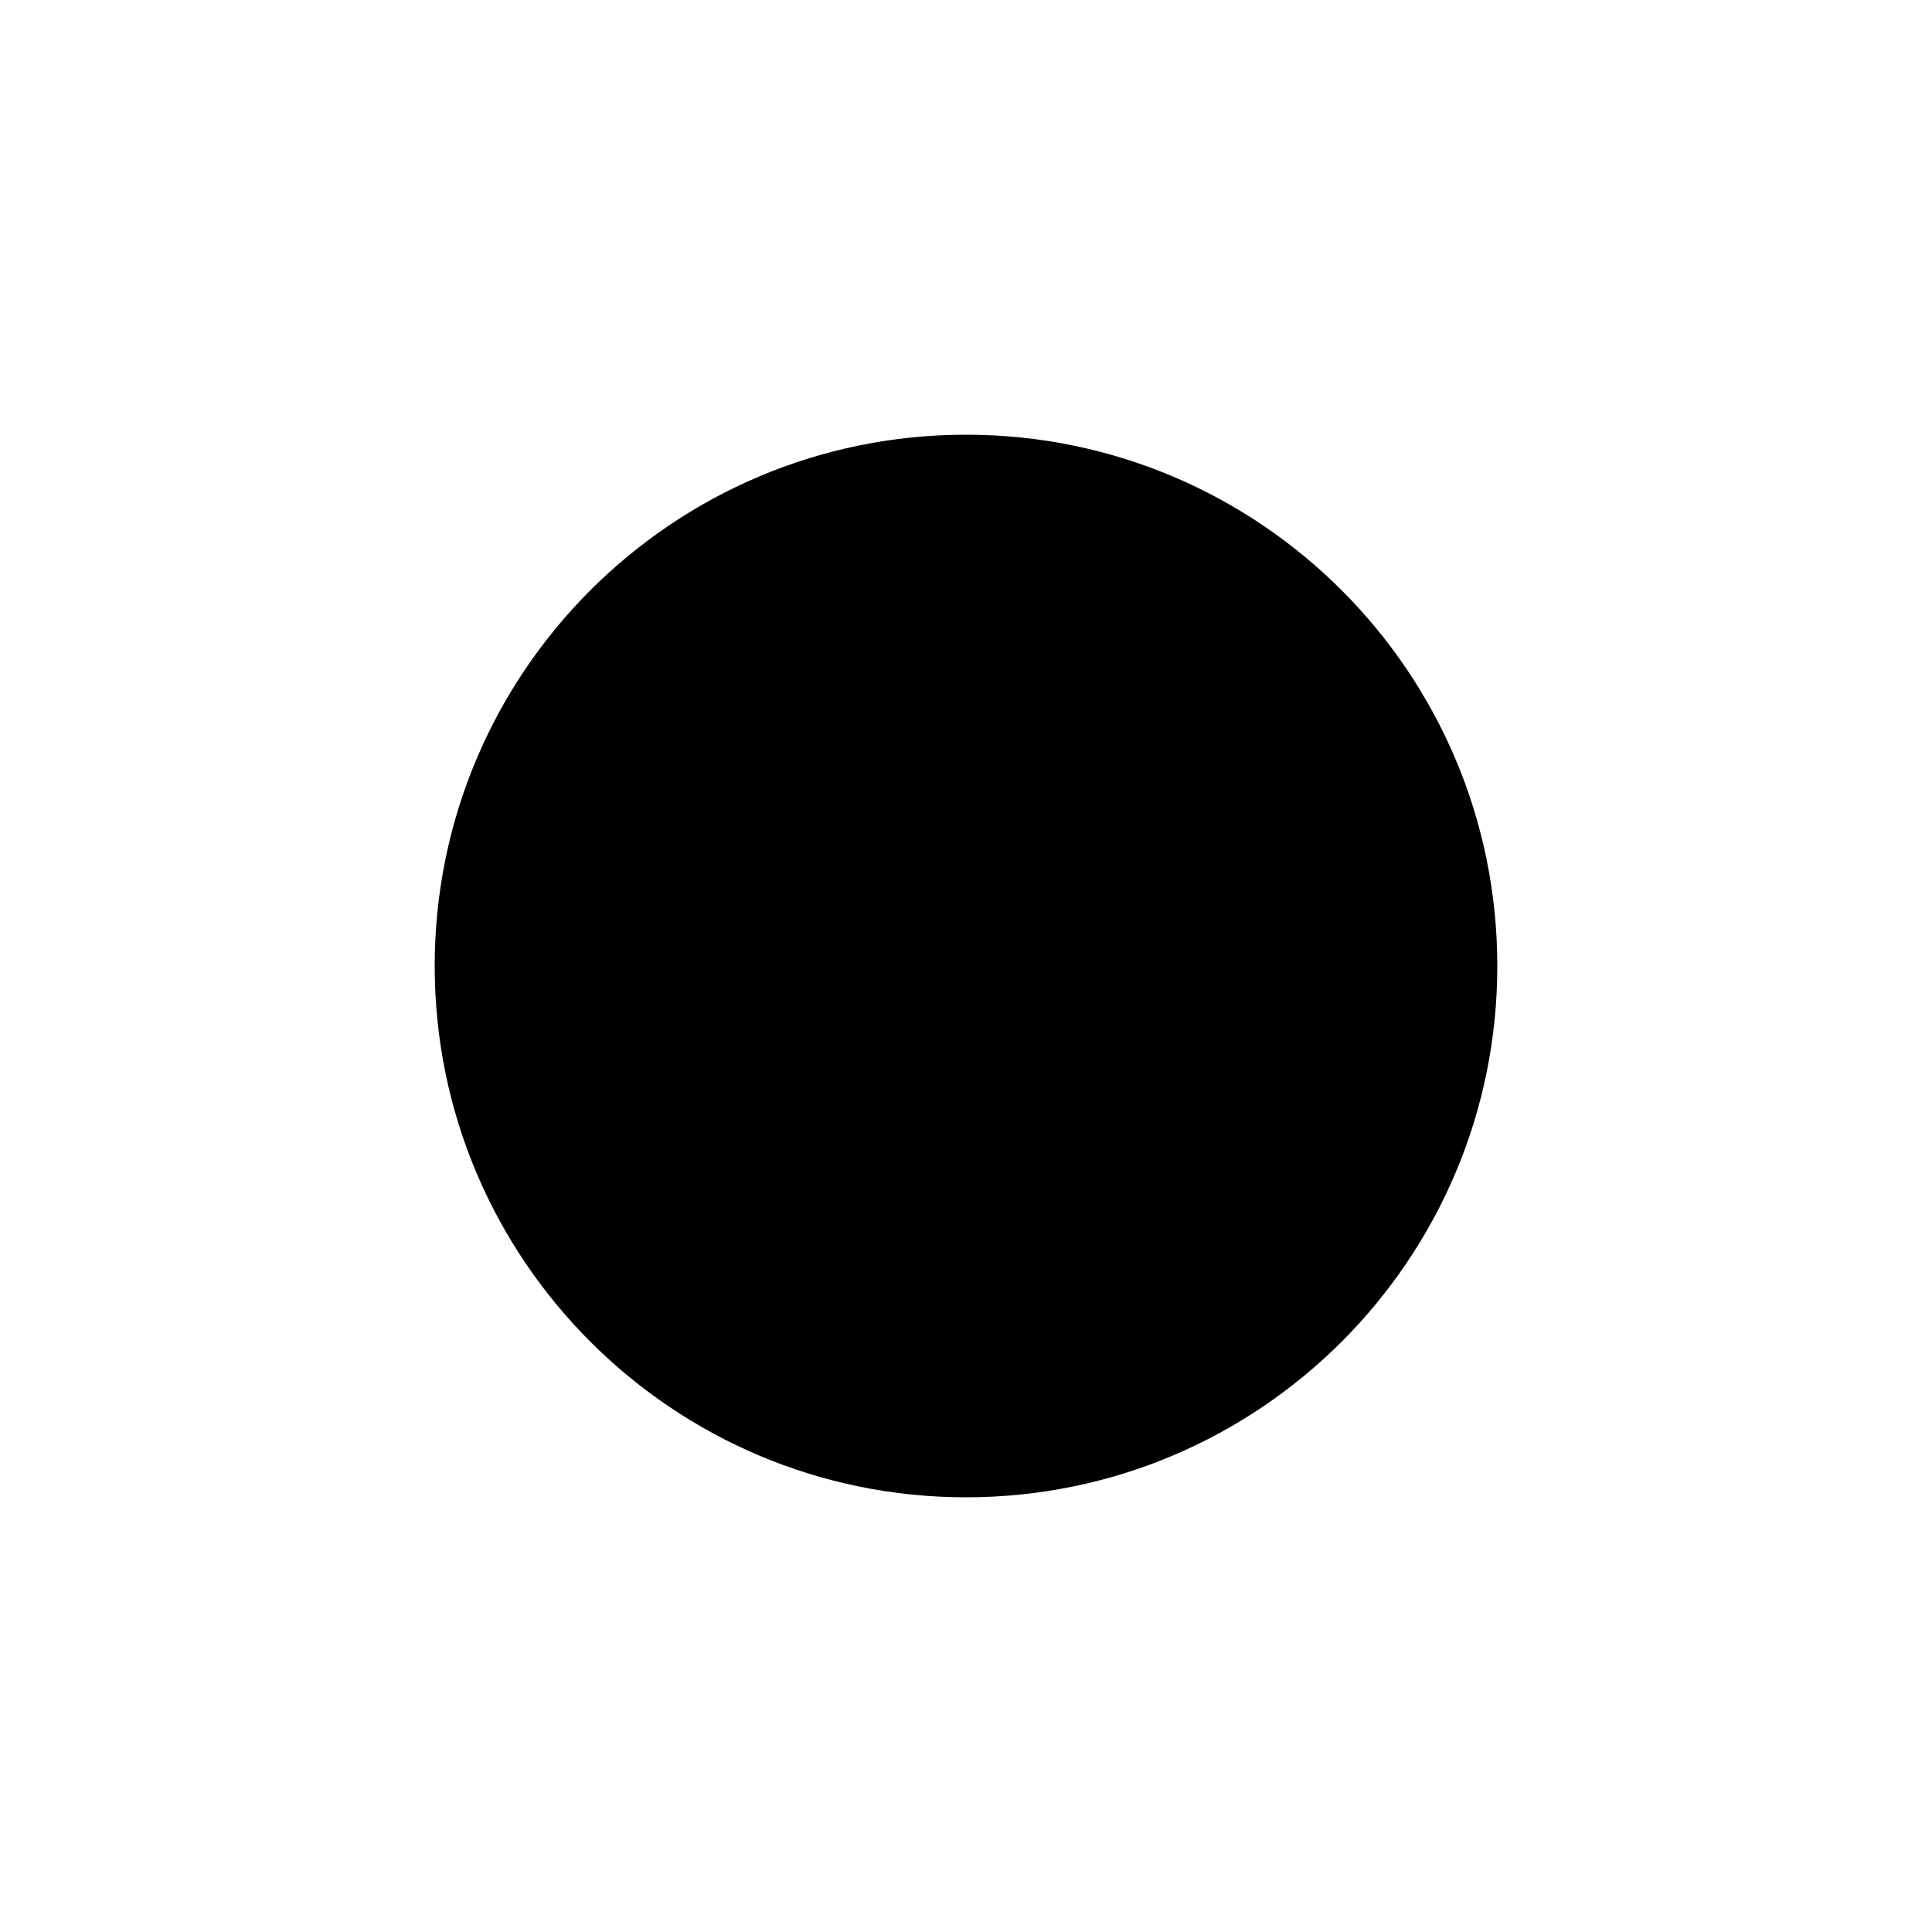
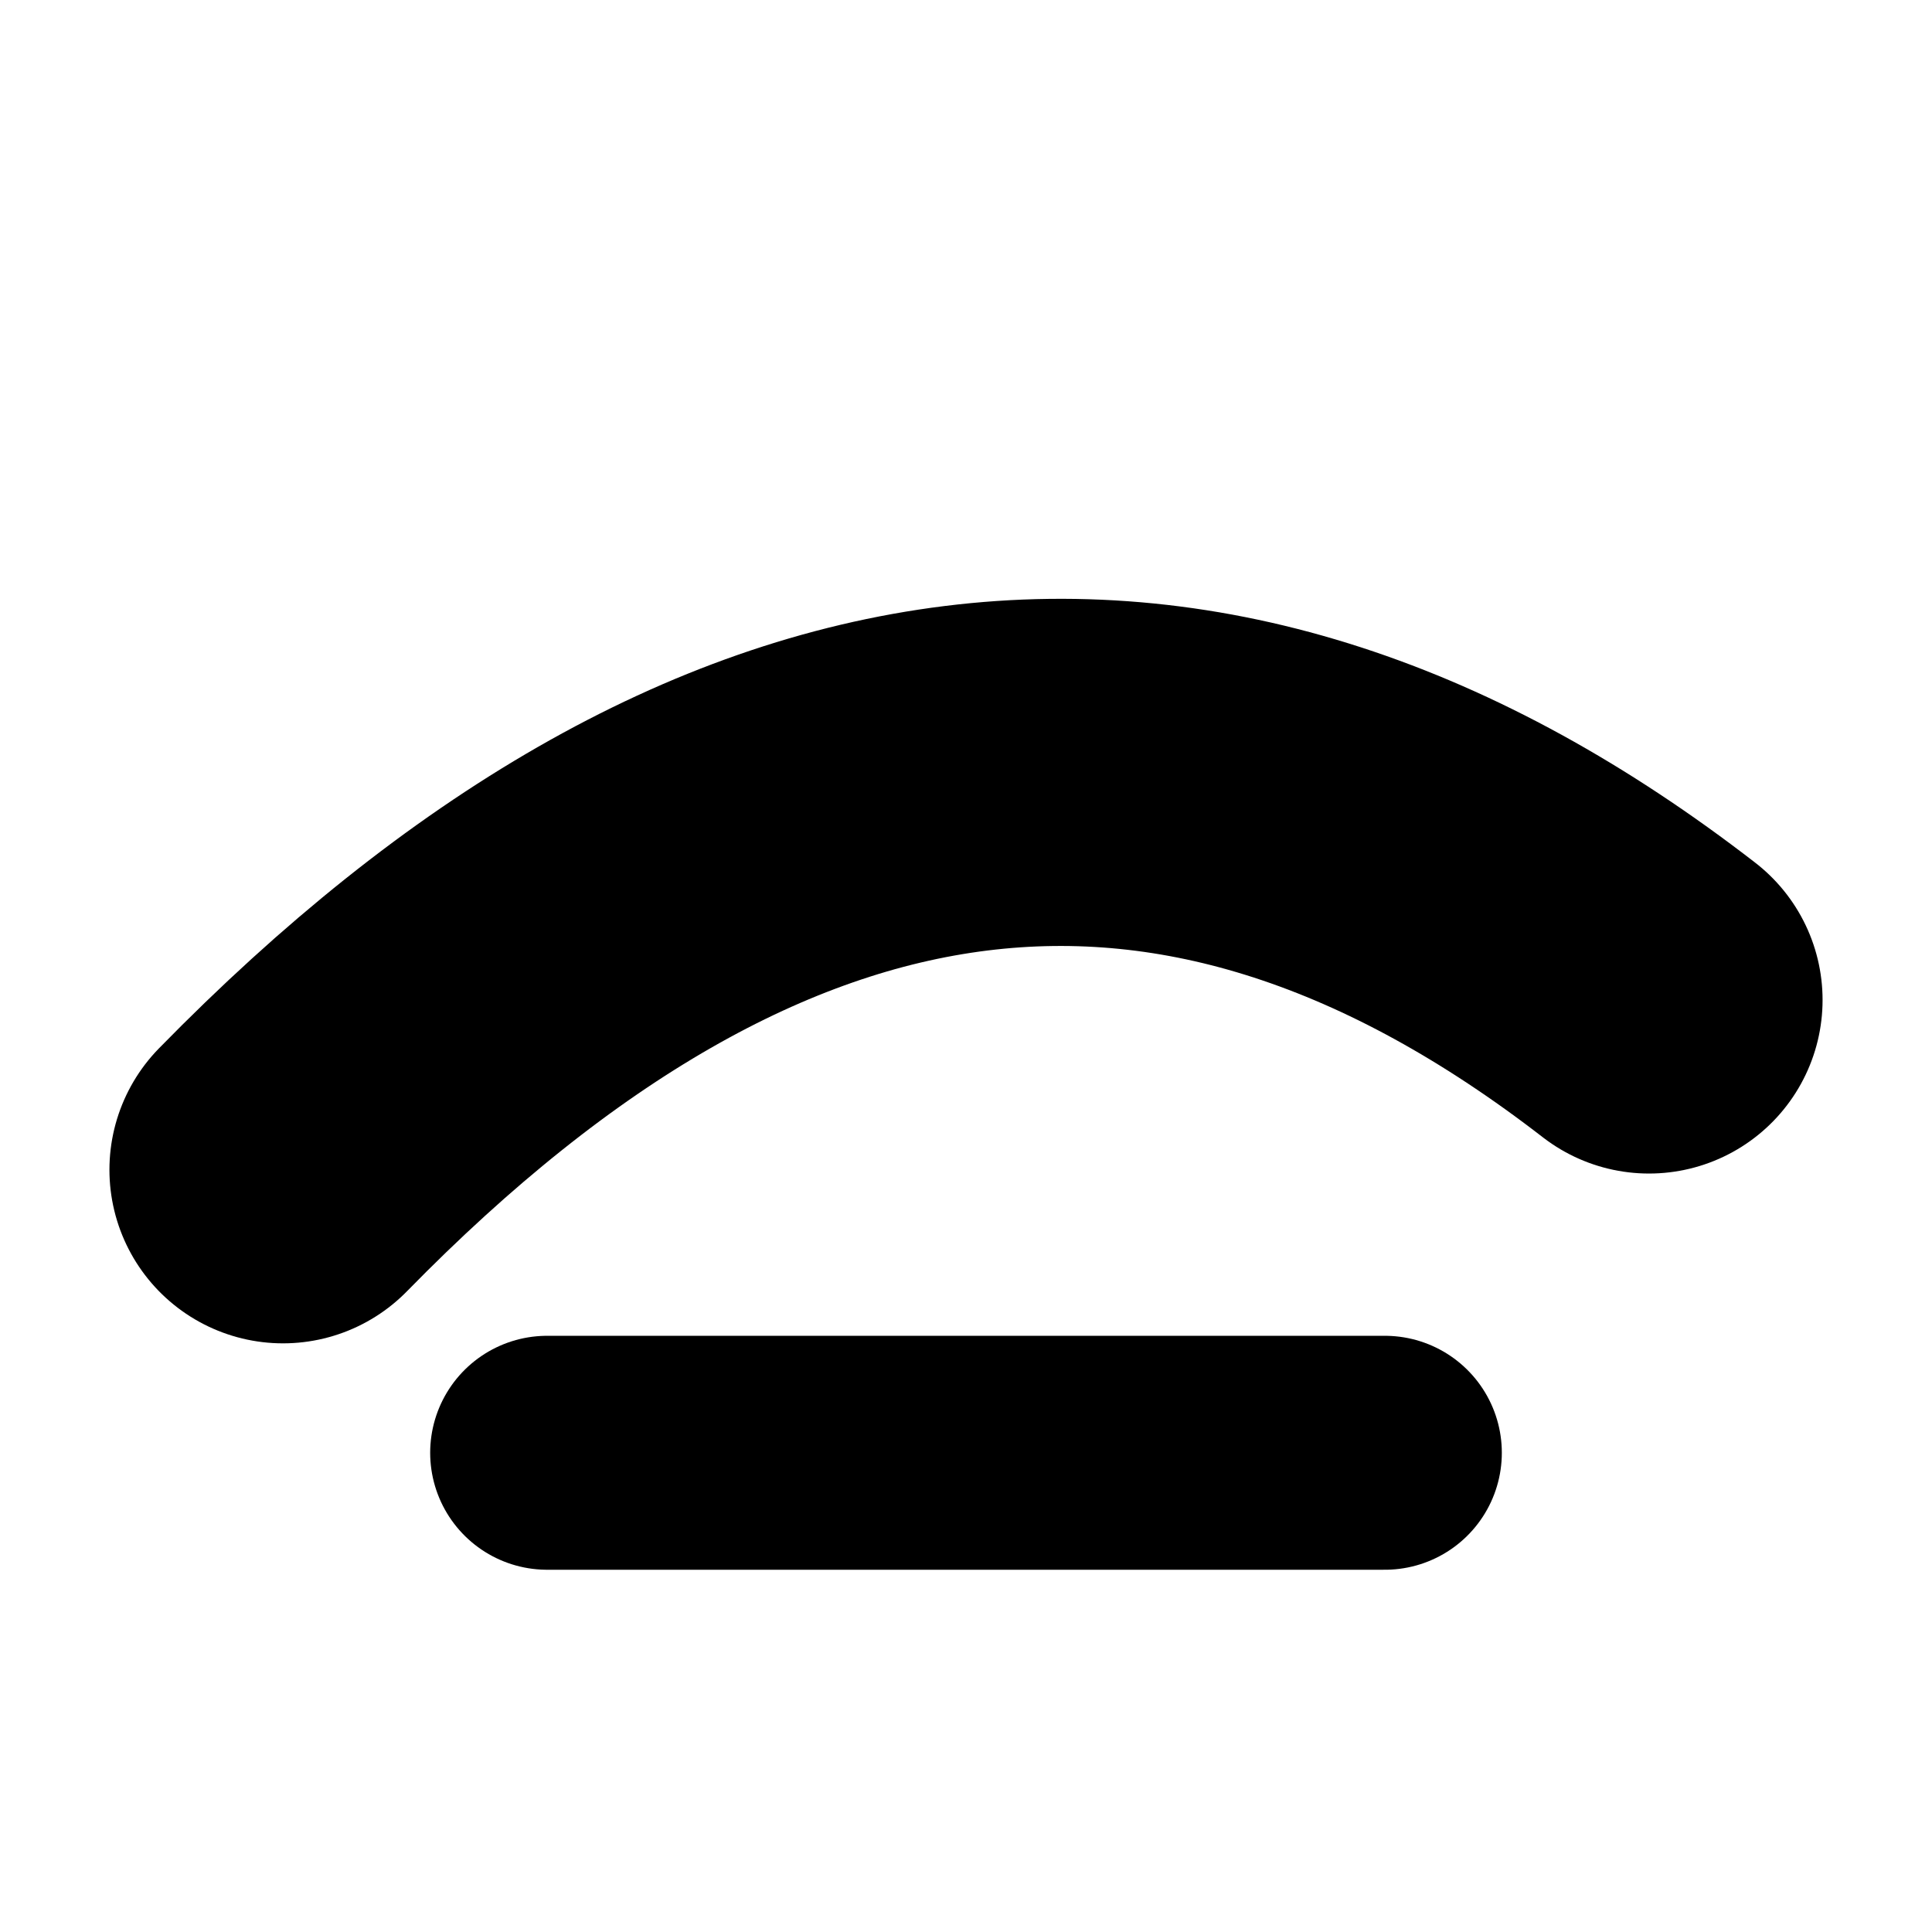
- <svg xmlns="http://www.w3.org/2000/svg" viewBox="0 0 200 200">
-   <circle cx="100" cy="100" r="55" fill="black" />
-   <path d="M60 105 Q100 65 140 95" stroke="black" stroke-width="18" fill="none" stroke-linecap="round" />
-   <line x1="75" y1="120" x2="125" y2="120" stroke="black" stroke-width="12" stroke-linecap="round" />
+ <svg xmlns="http://www.w3.org/2000/svg" viewBox="0 0 512 512">
+   <path d="M 75 310 Q 256 125 437 265" stroke="black" stroke-width="92" fill="none" stroke-linecap="round" />
+   <line x1="145" y1="385" x2="367" y2="385" stroke="black" stroke-width="62" stroke-linecap="round" />
</svg>
